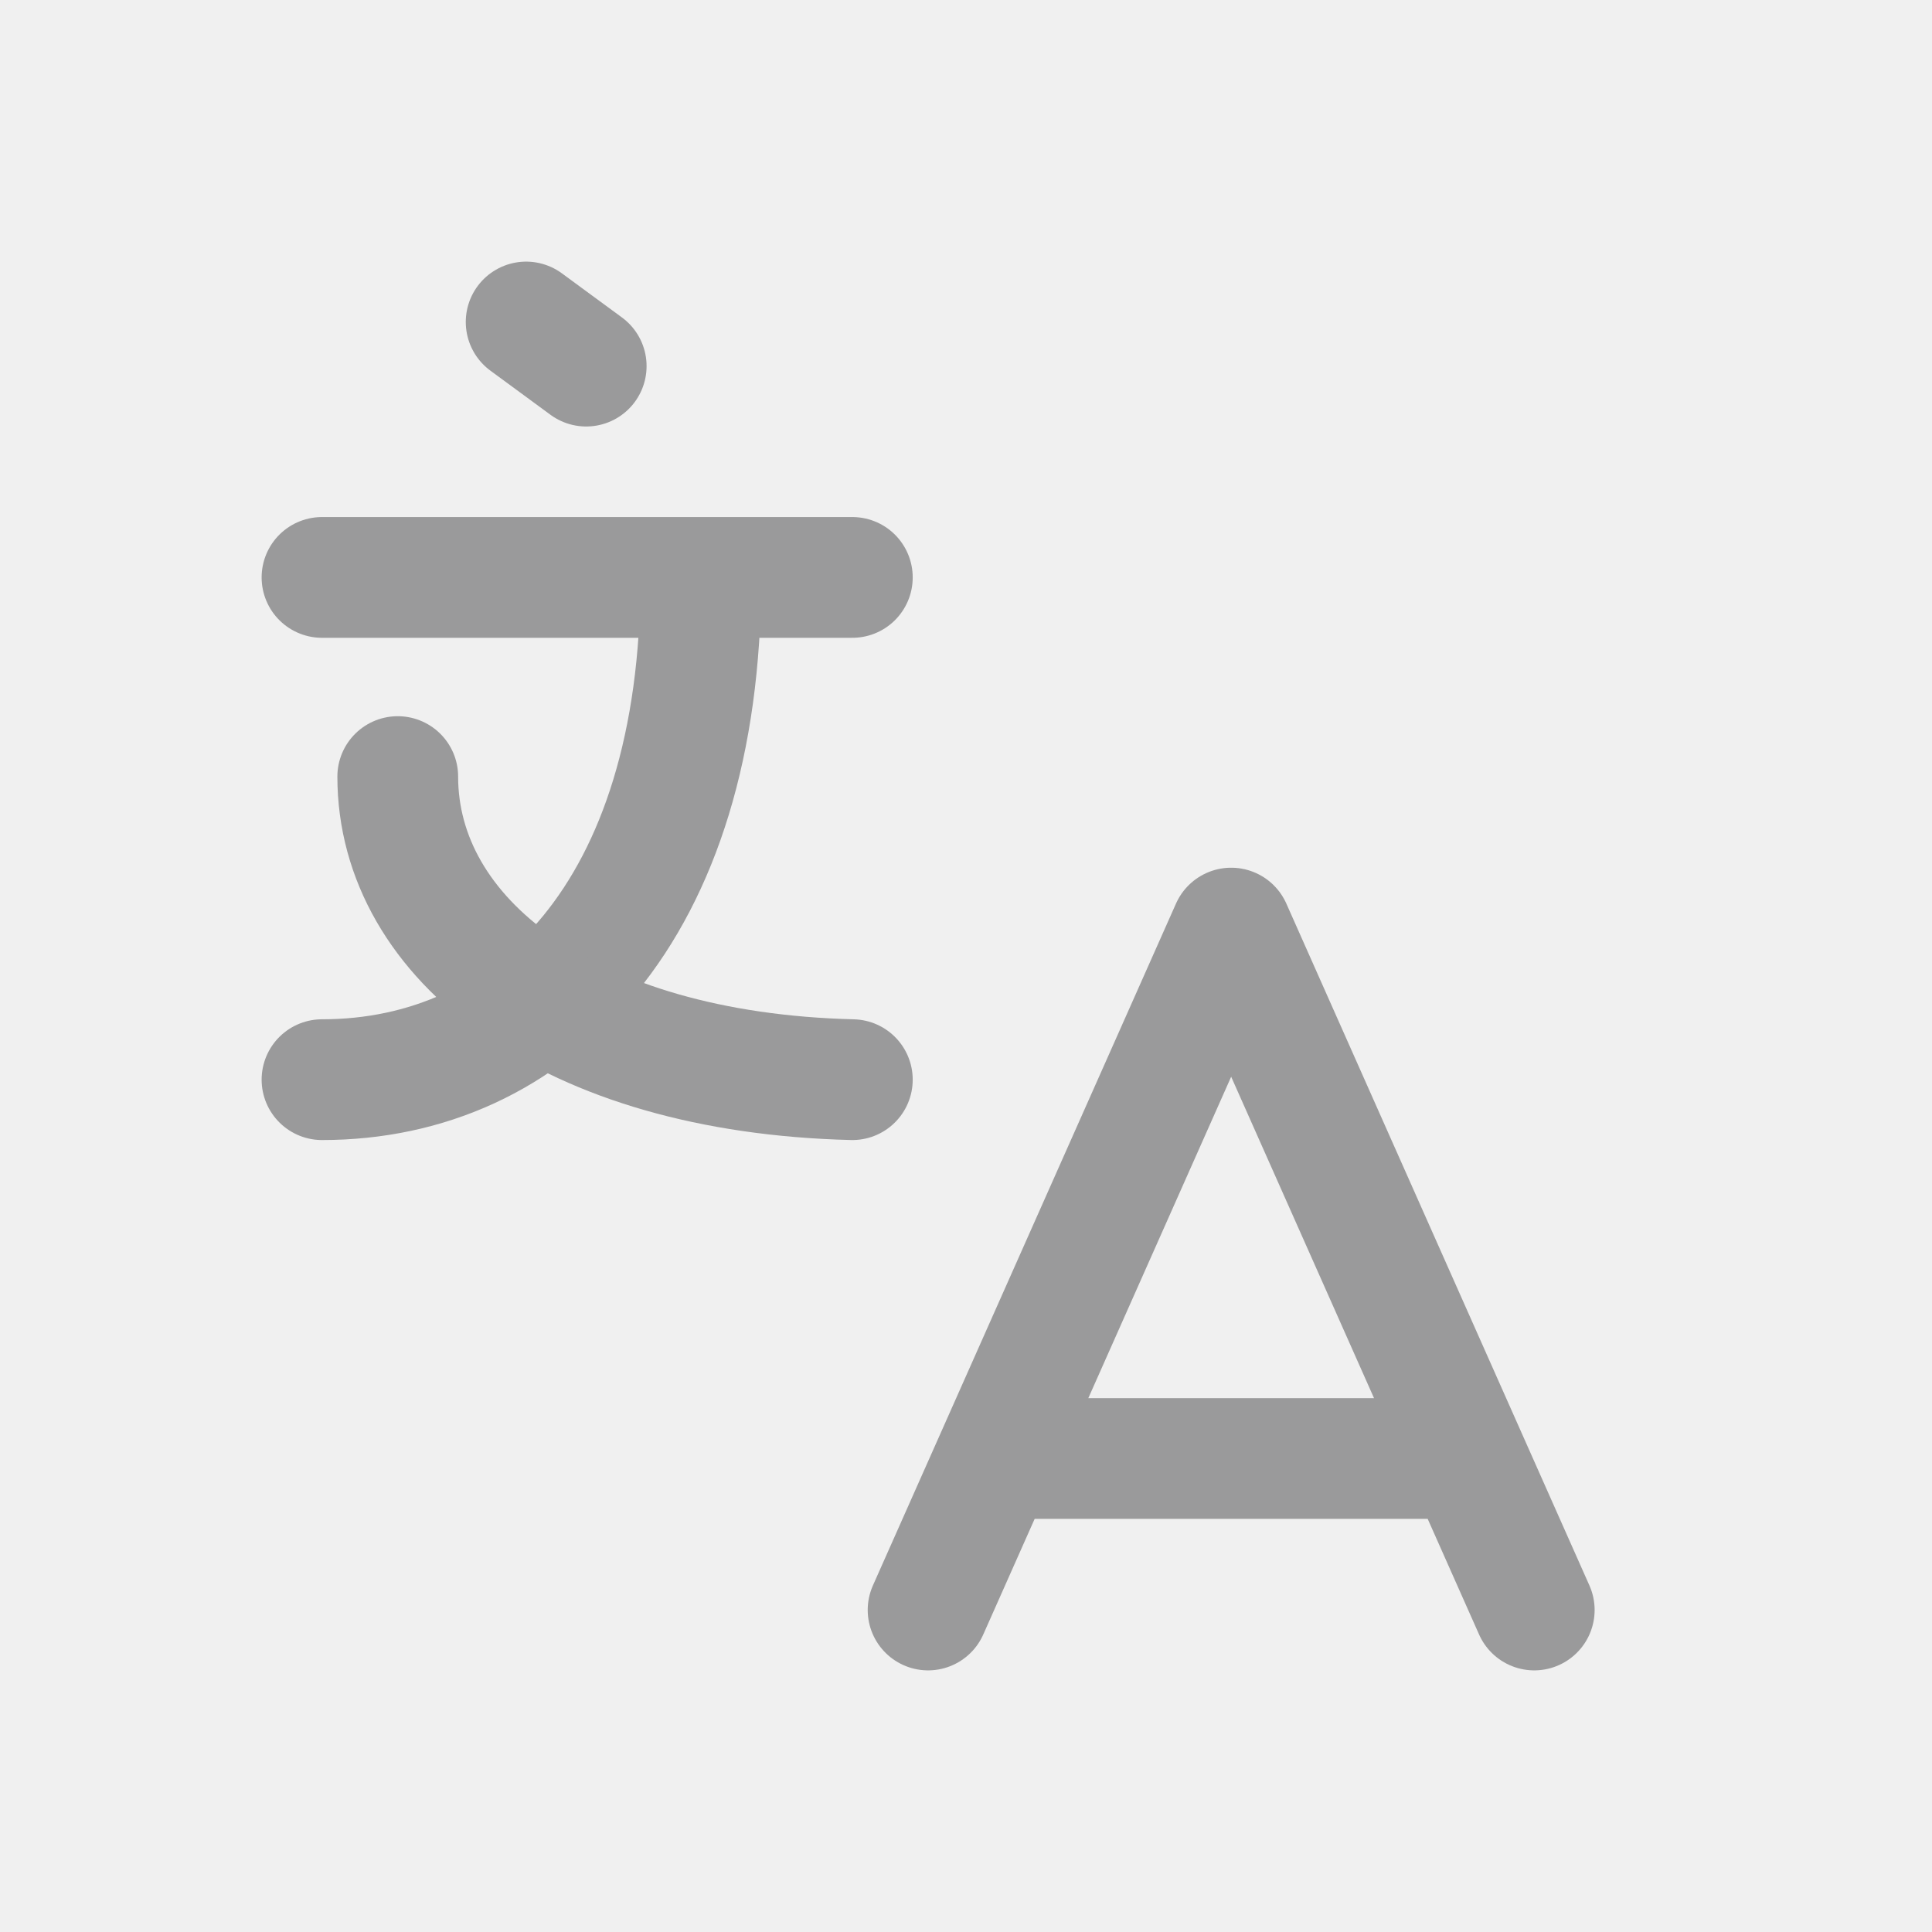
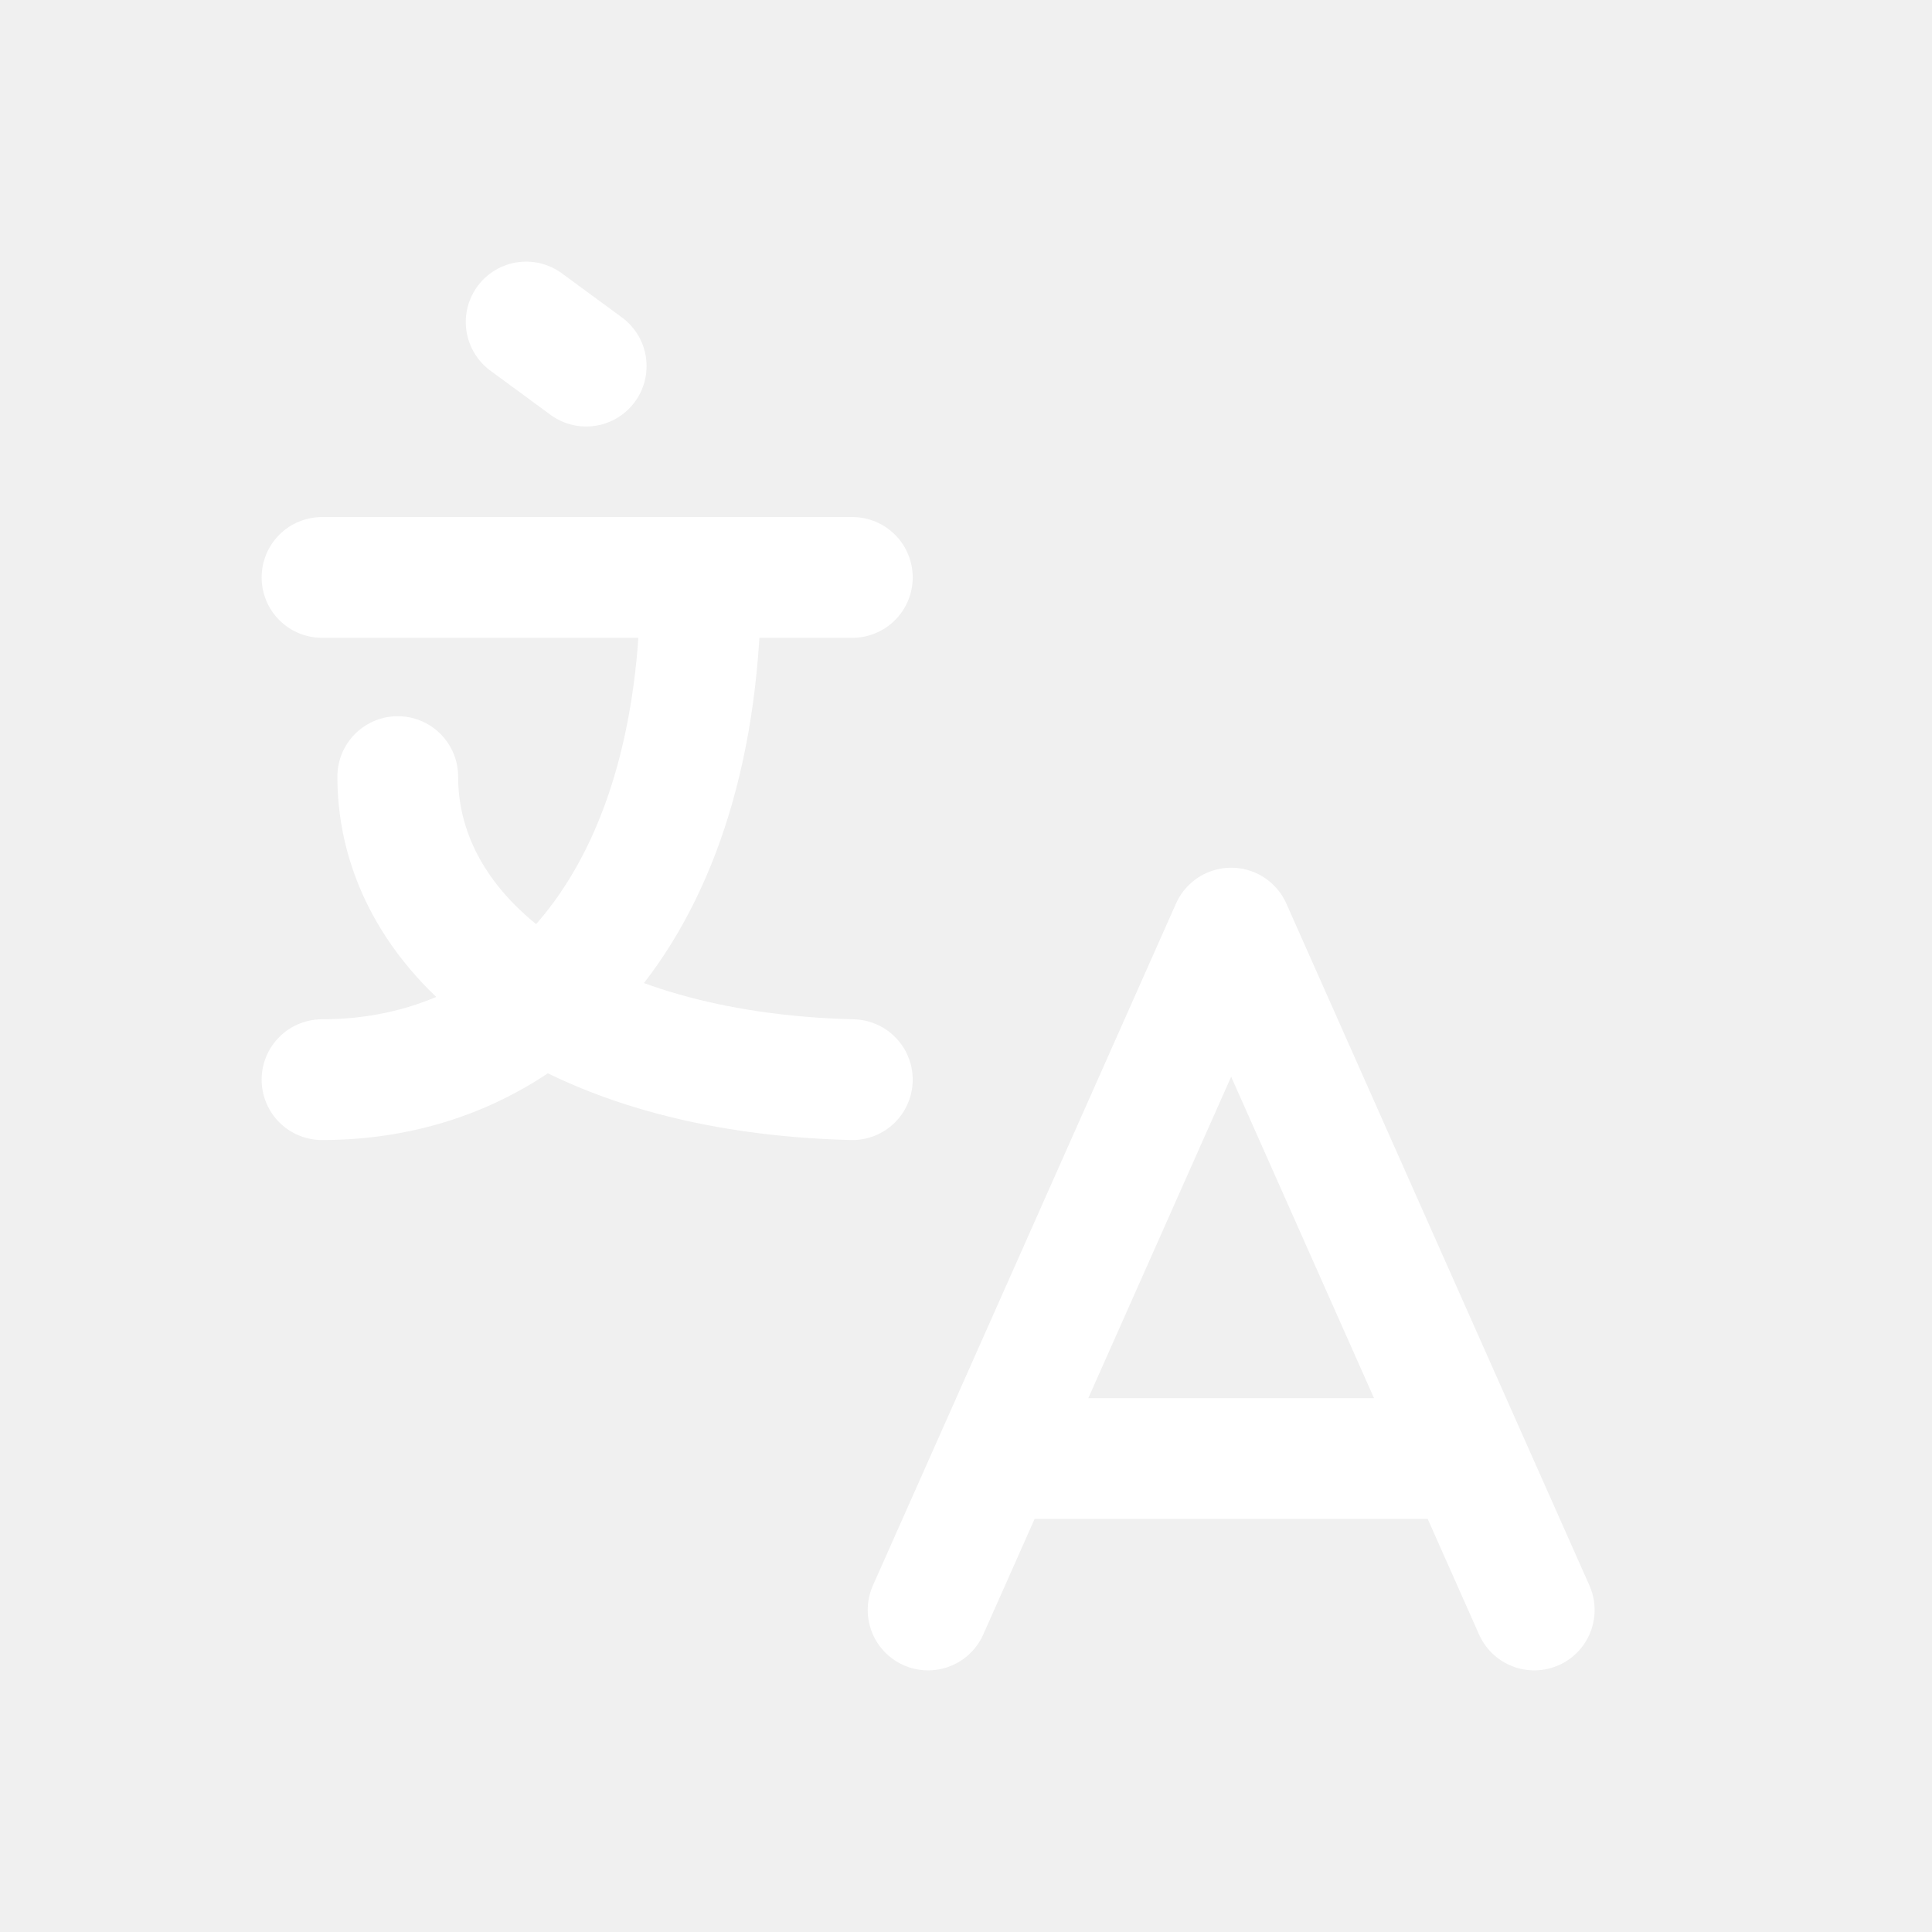
<svg xmlns="http://www.w3.org/2000/svg" width="24" height="24" viewBox="0 0 24 24" fill="none">
-   <path d="M8.706 7.173C8.706 11.331 6.599 13.412 4 13.412M4 7.173H10.588" stroke="#9A9A9B" stroke-width="1.5" stroke-linecap="round" stroke-linejoin="round" />
-   <path d="M4.941 9.647C4.941 11.665 7.061 13.325 10.588 13.412M11.529 20L15.294 11.529L19.059 20M18.212 18.118H12.377M6.536 4L7.282 4.548" stroke="#9A9A9B" stroke-width="1.5" stroke-linecap="round" stroke-linejoin="round" />
+   <path d="M8.706 7.173C8.706 11.331 6.599 13.412 4 13.412M4 7.173H10.588" stroke="white" stroke-width="1.5" stroke-linecap="round" stroke-linejoin="round" />
+   <path d="M4.941 9.647C4.941 11.665 7.061 13.325 10.588 13.412M11.529 20L15.294 11.529L19.059 20M18.212 18.118H12.377M6.536 4L7.282 4.548" stroke="white" stroke-width="1.5" stroke-linecap="round" stroke-linejoin="round" />
</svg>
